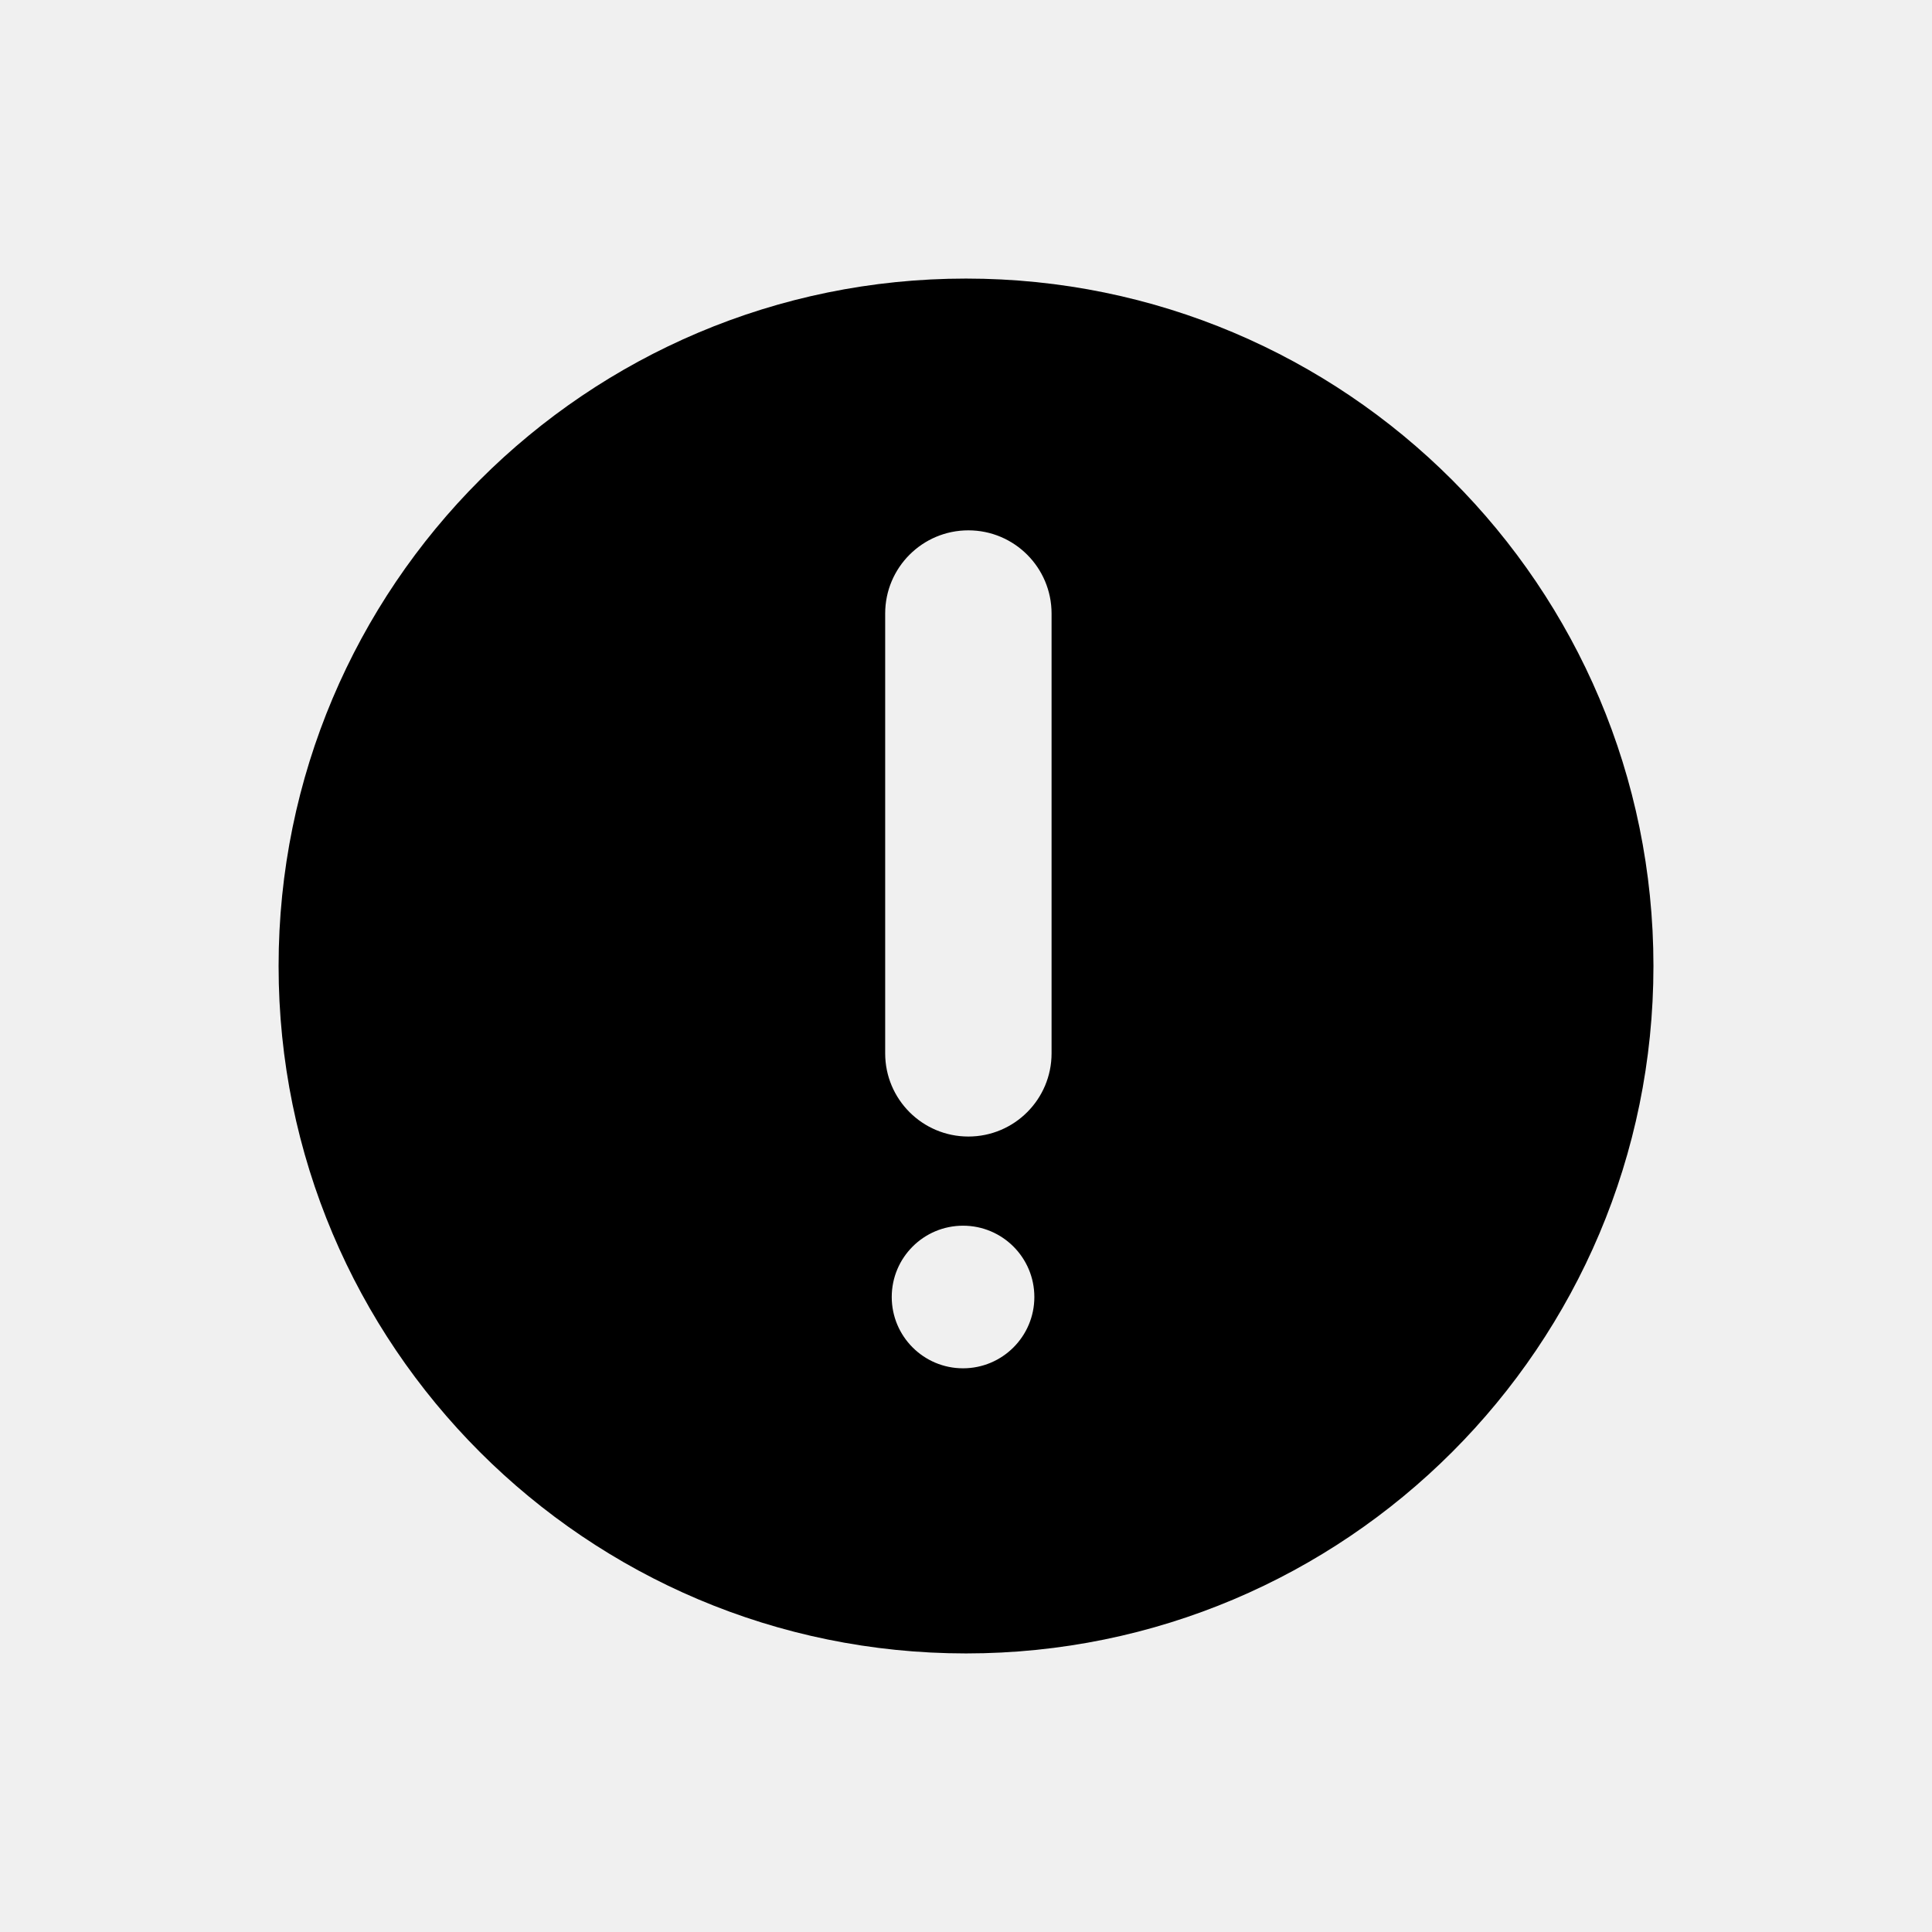
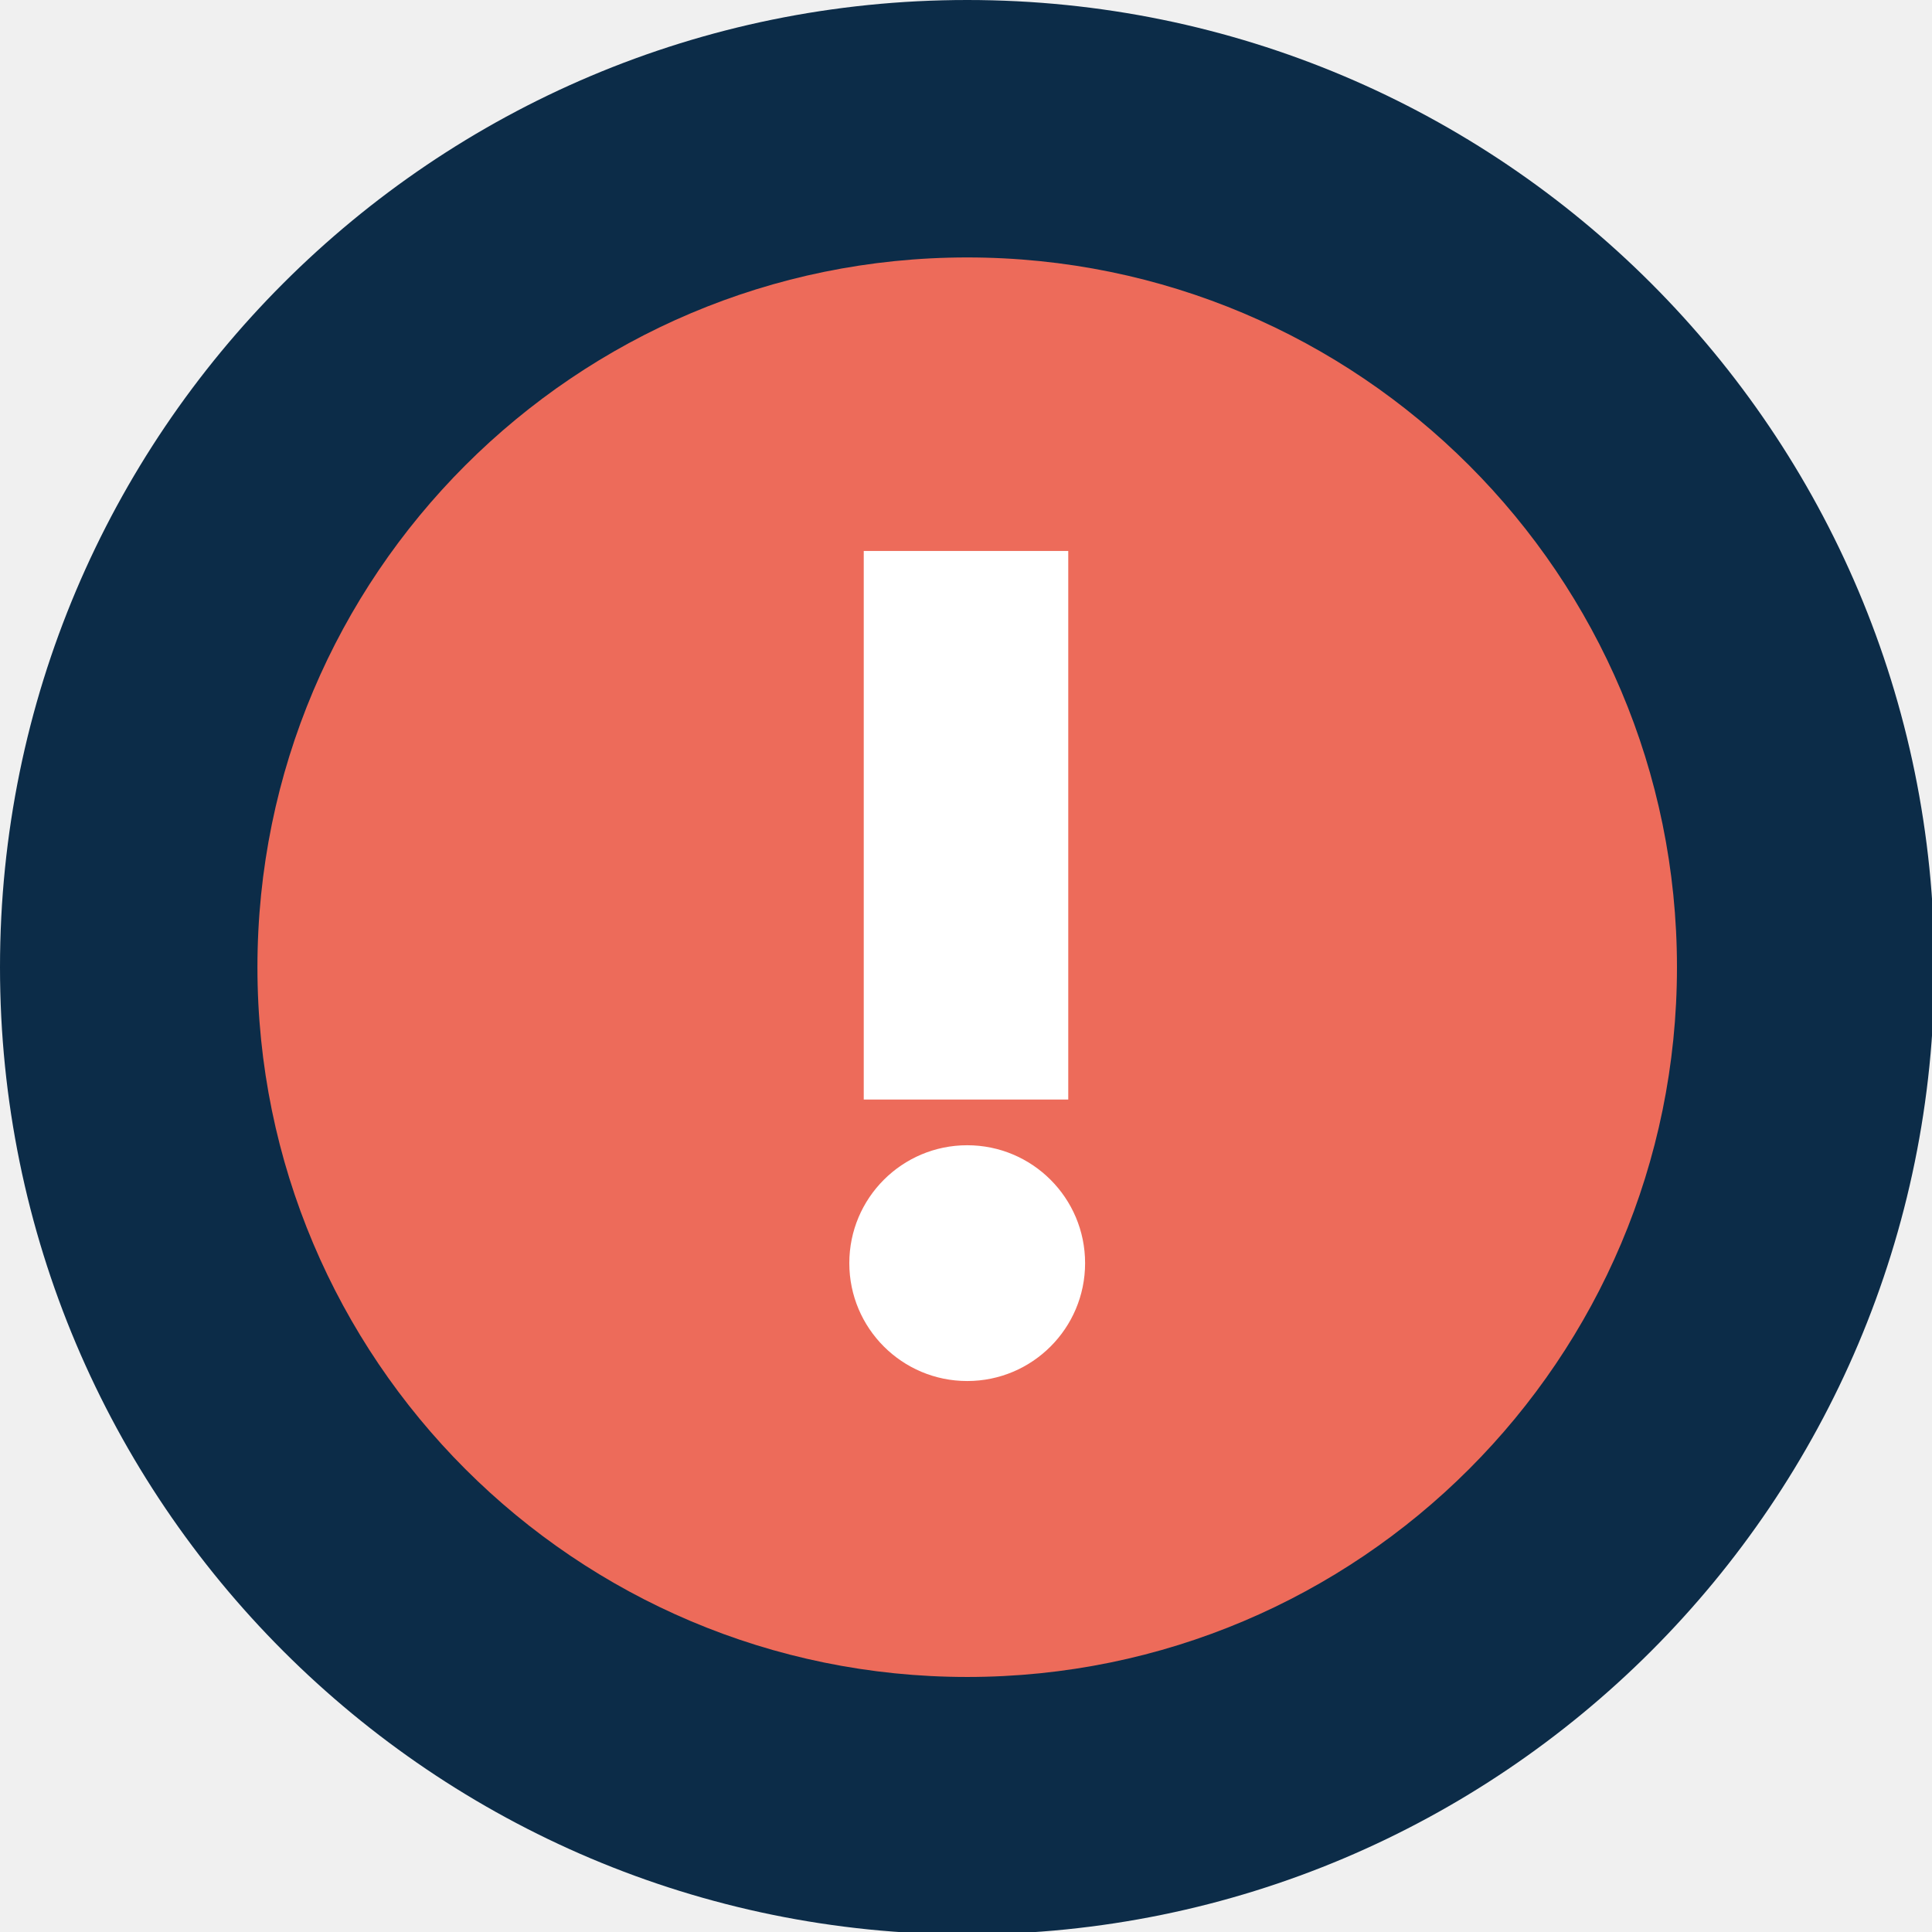
- <svg xmlns="http://www.w3.org/2000/svg" viewBox="0 0 512 512">
-   <g id="Warning">
-     <g id="Warning-2" data-name="Warning">
-       <path d="M256,73.825A182.175,182.175,0,1,0,438.18,256.004,182.182,182.182,0,0,0,256,73.825Zm-.791,288.791a18.897,18.897,0,1,1,18.905-18.897A18.901,18.901,0,0,1,255.209,362.616Zm23.467-83.47a22.047,22.047,0,0,1-44.095,0V162.594a22.047,22.047,0,1,1,44.095,0Z" />
+ <svg xmlns="http://www.w3.org/2000/svg" version="1.1" id="Layer_2" x="0px" y="0px" viewBox="0 0 80.3 80.3" style="enable-background:new 0 0 80.3 80.3;" xml:space="preserve">
+   <style type="text/css">
+ 	.st0{fill:#EB6A5C;}
+ 	.st1{fill:#552F2F;}
+ 	.st2{fill:#2384AB;}
+ 	.st3{fill:#FFFFFF;}
+ 	.st4{fill:#0C2C48;}
+ 	.st5{fill:#F6A09C;}
+ 	.st6{fill:#61C3AF;}
+ 	.st7{fill:#2F4555;}
+ 	.st8{fill:#55AB99;}
+ 	.st9{fill:#ED6B5A;}
+ 	.st10{fill:#2484AD;}
+ 	.st11{fill:#FCA886;}
+ 	.st12{fill:#F1CC4B;}
+ 	.st13{fill:#6EB9E0;}
+ 	.st14{fill:#50646F;}
+ 	.st15{fill:#EDC84A;}
+ 	.st16{fill:#E7543A;}
+ 	.st17{fill:#F38D80;}
+ 	.st18{fill:#F2F2F2;}
+ 	.st19{fill:#81CAFF;}
+ 	.st20{clip-path:url(#SVGID_4_);fill:#55AB99;}
+ 	.st21{fill:#BABFC5;}
+ 	.st22{fill:#BBC2C7;}
+ </style>
+   <g>
+     <g>
+       <g>
+         <circle class="st4" cx="40.2" cy="40.2" r="40.2" />
+         <circle class="st9" cx="40.2" cy="40.2" r="29.5" />
+       </g>
+     </g>
+     <g>
+       <rect x="35.9" y="22.9" class="st3" width="8.5" height="22.8" />
+       <circle class="st3" cx="40.2" cy="52.5" r="4.9" />
    </g>
  </g>
</svg>
